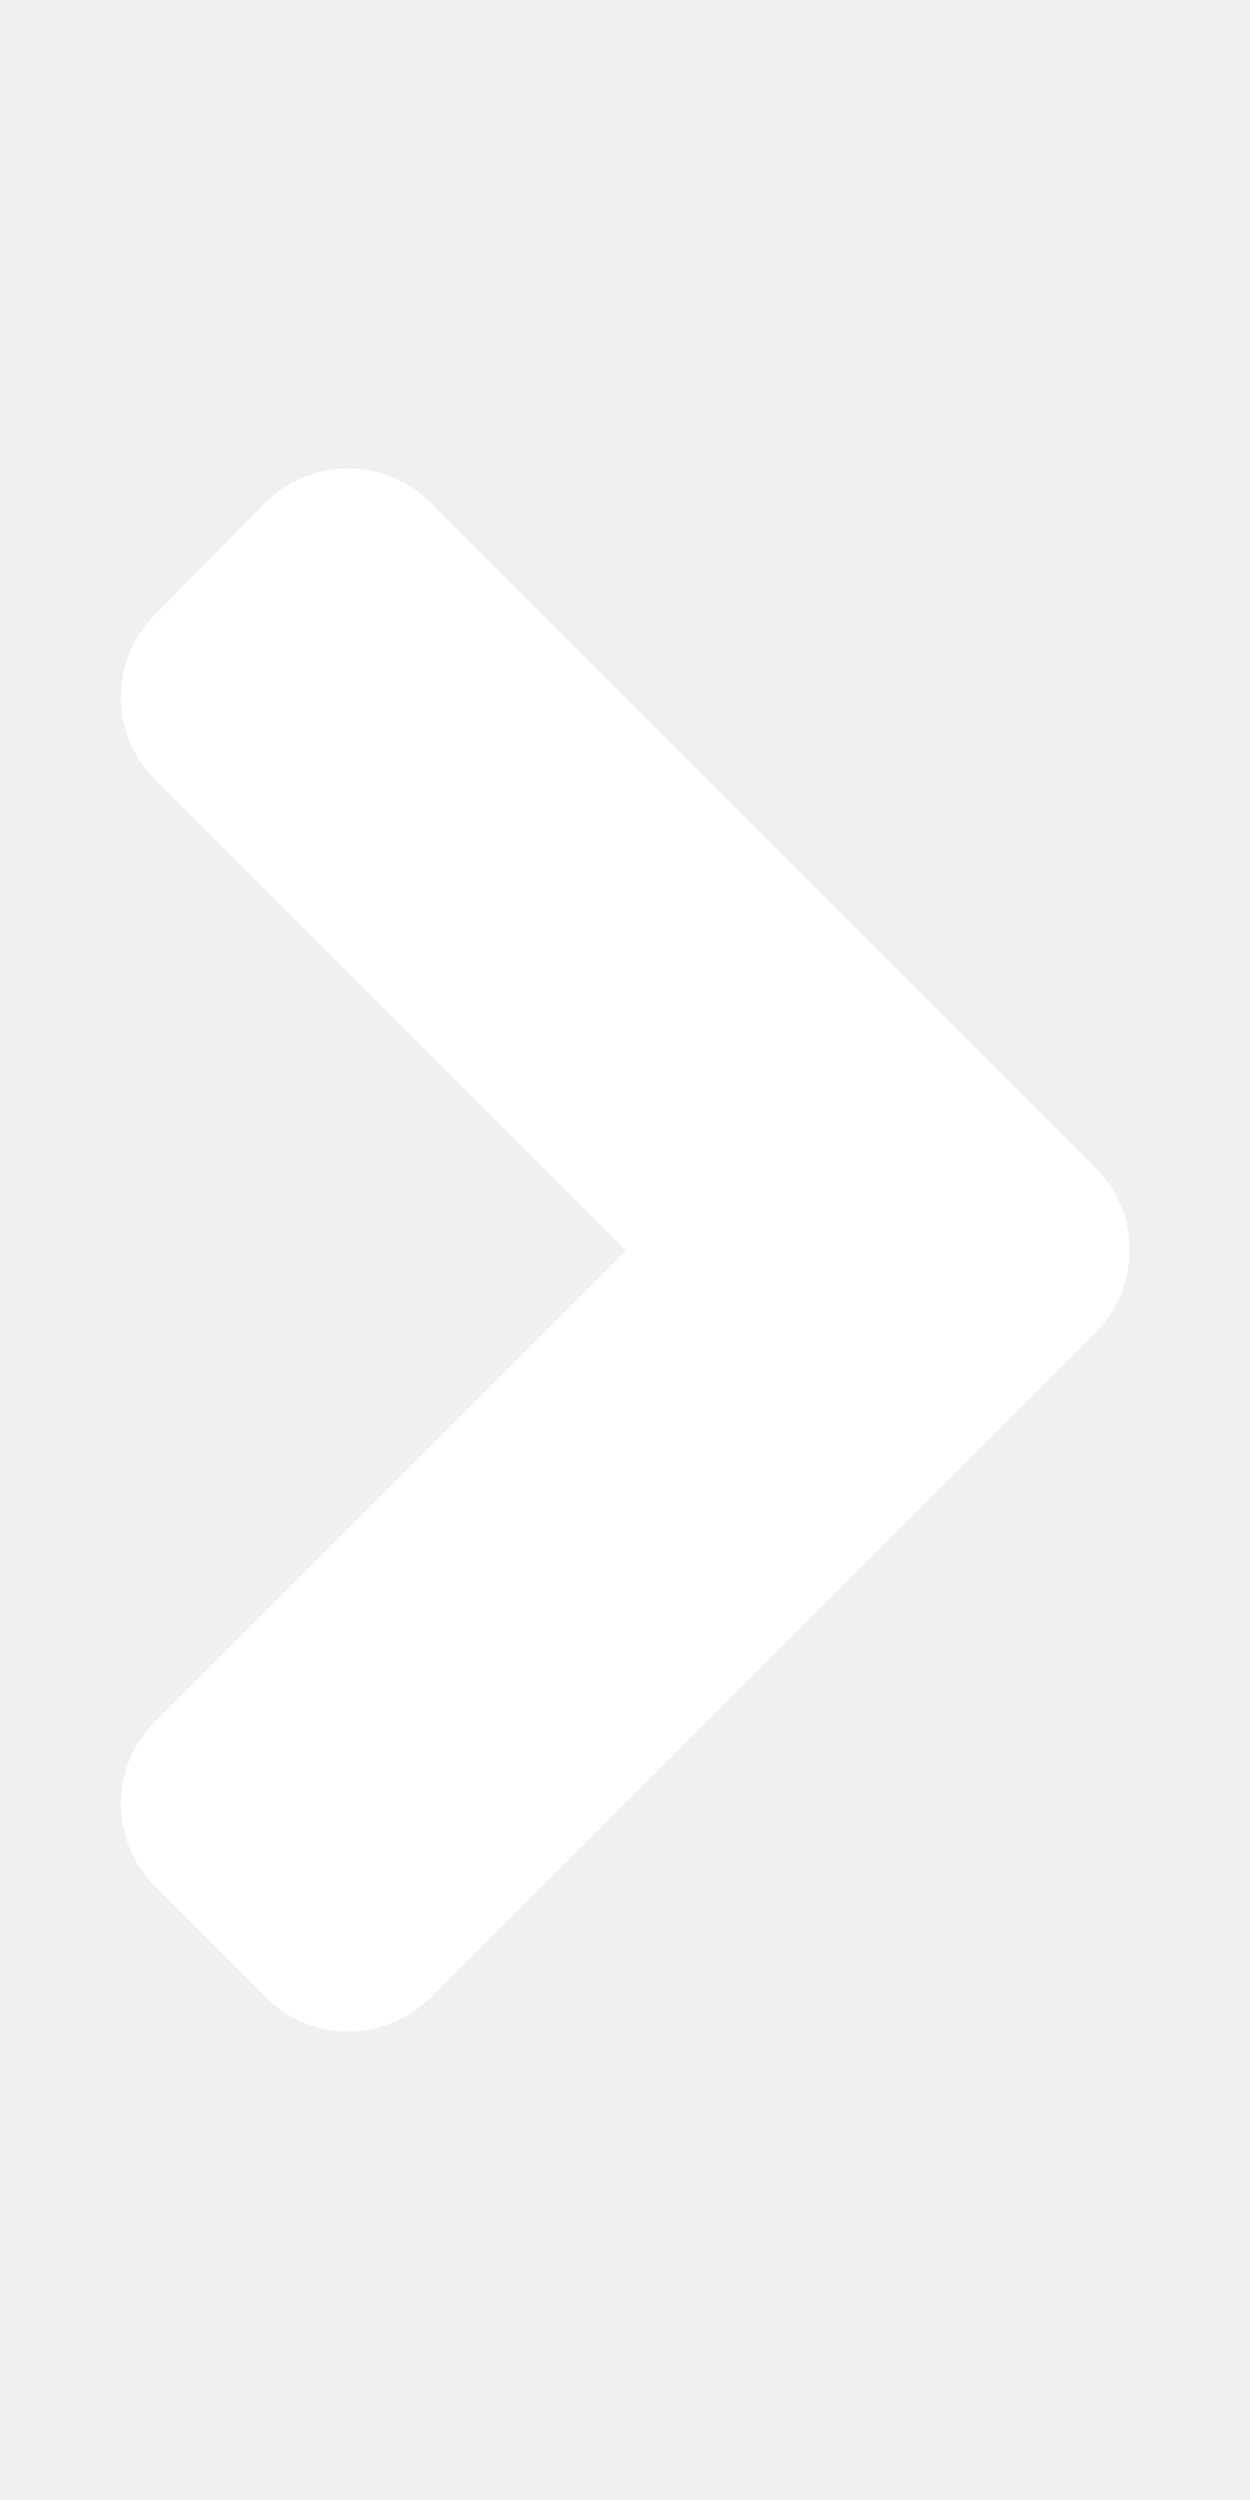
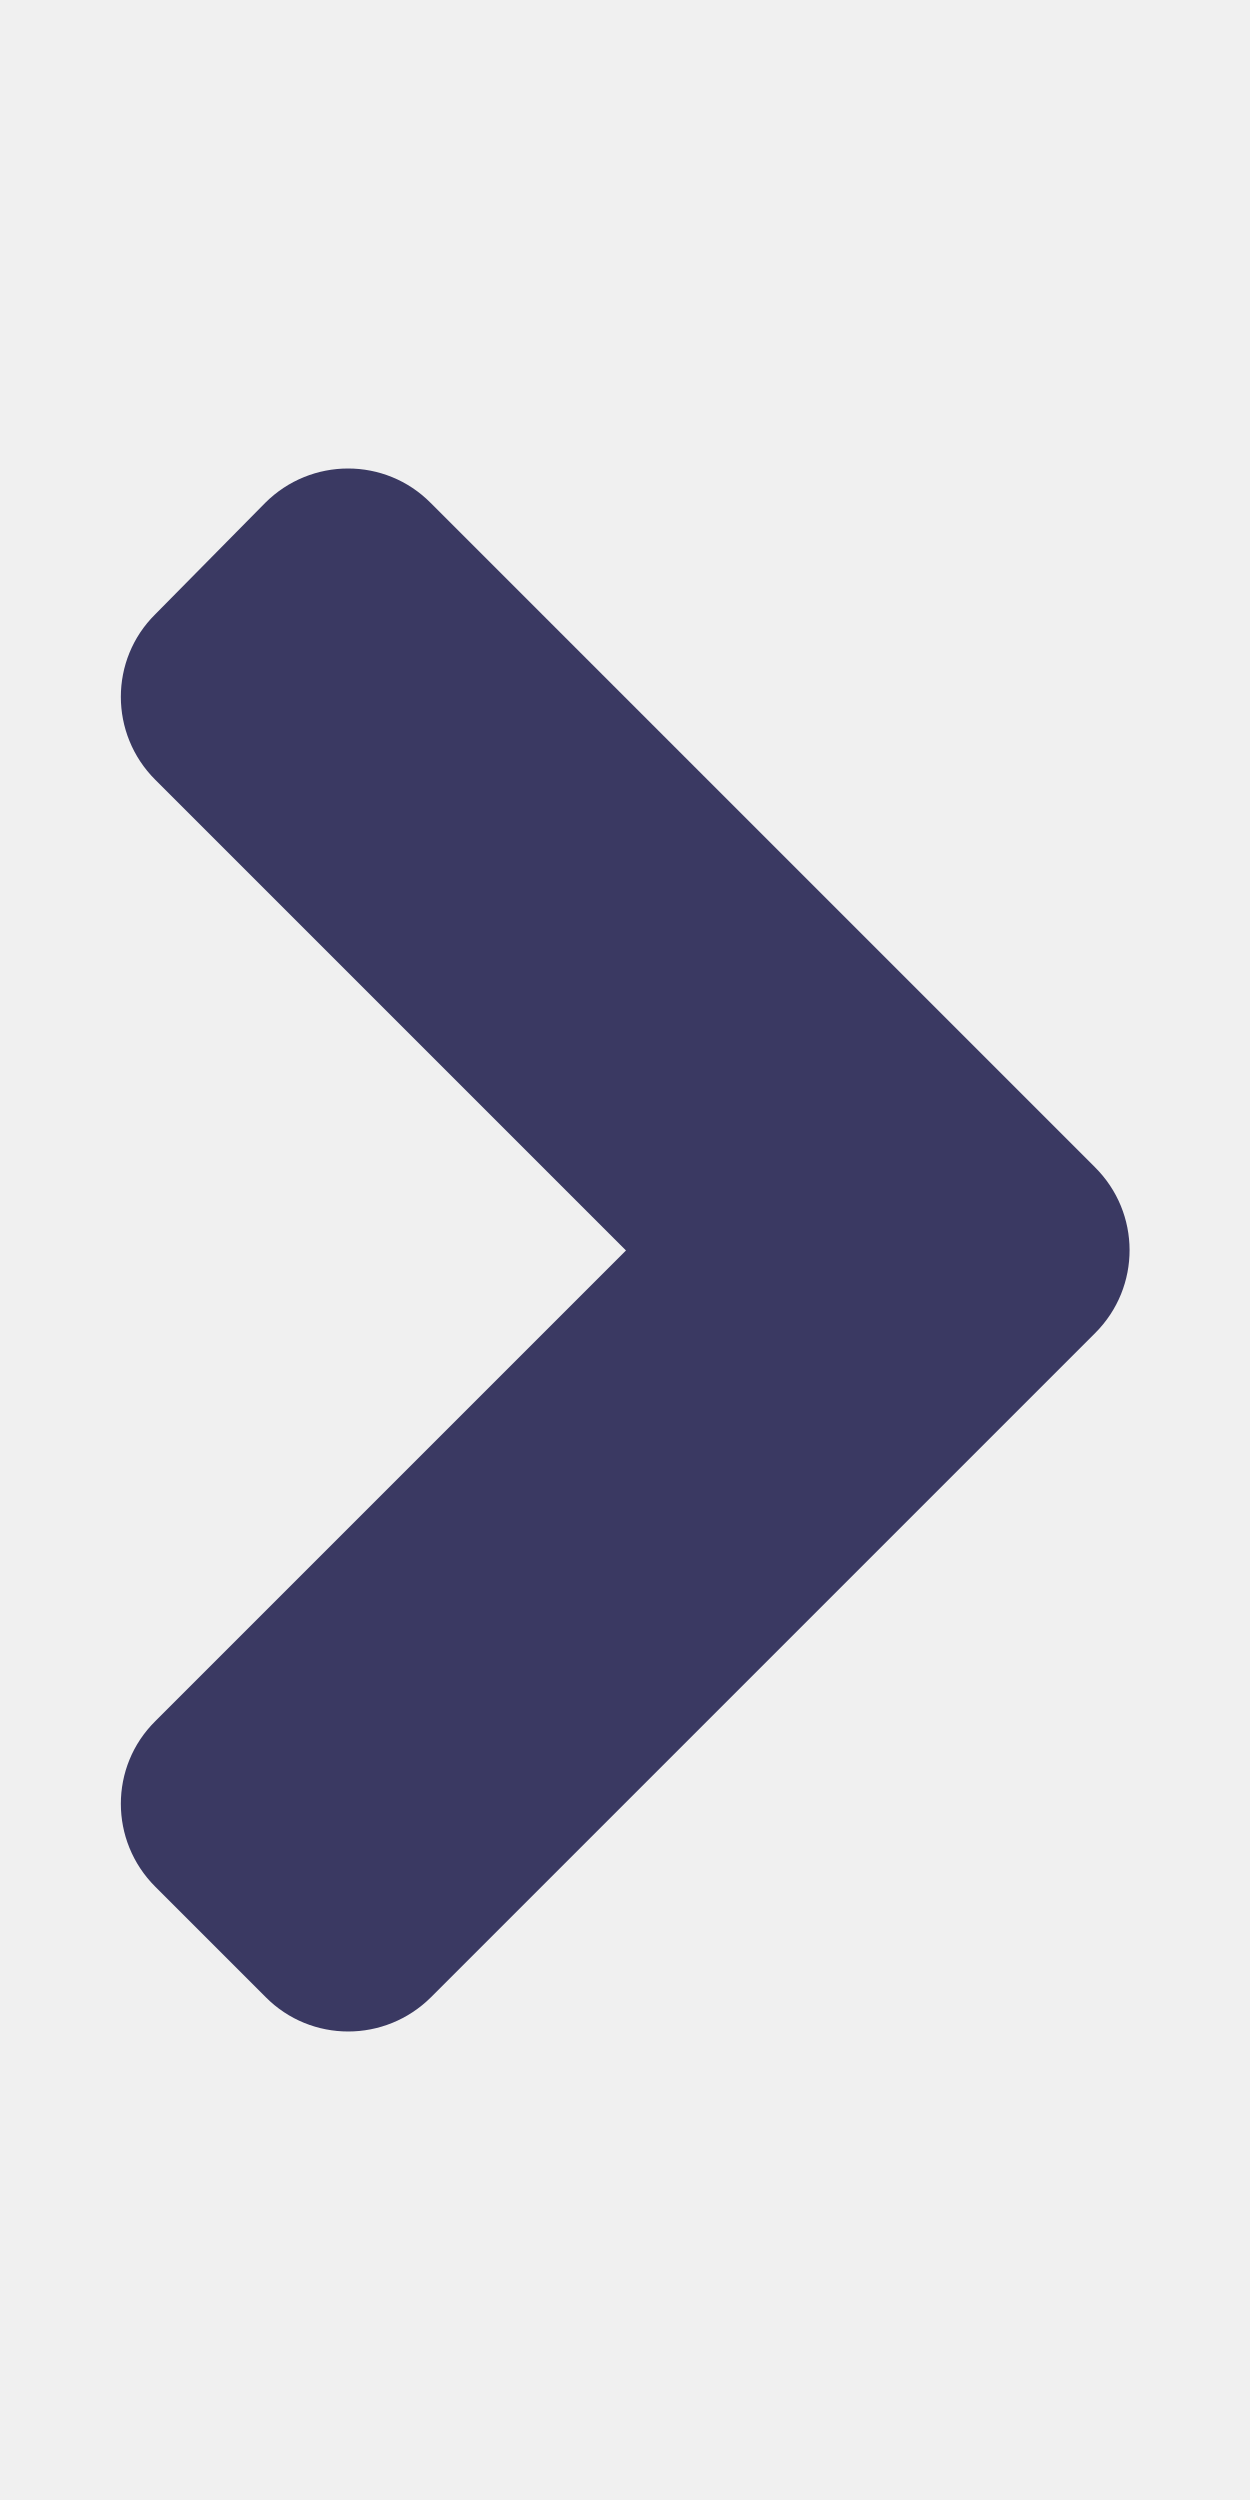
<svg xmlns="http://www.w3.org/2000/svg" viewBox="0 0 256 512">
-   <path d="M224.3 273l-136 136c-9.4 9.4-24.6 9.4-33.9 0l-22.6-22.6c-9.4-9.4-9.4-24.6 0-33.9l96.4-96.4-96.4-96.4c-9.4-9.4-9.4-24.6 0-33.9L54.3 103c9.4-9.4 24.6-9.4 33.9 0l136 136c9.5 9.4 9.5 24.6.1 34z" fill="white" />
+   <path d="M224.3 273l-136 136c-9.4 9.4-24.6 9.4-33.9 0l-22.6-22.6c-9.4-9.4-9.4-24.6 0-33.9l96.4-96.4-96.4-96.4c-9.4-9.4-9.4-24.6 0-33.9L54.3 103c9.4-9.4 24.6-9.4 33.9 0l136 136c9.5 9.4 9.5 24.6.1 34z" fill="#3a3962" />
</svg>
